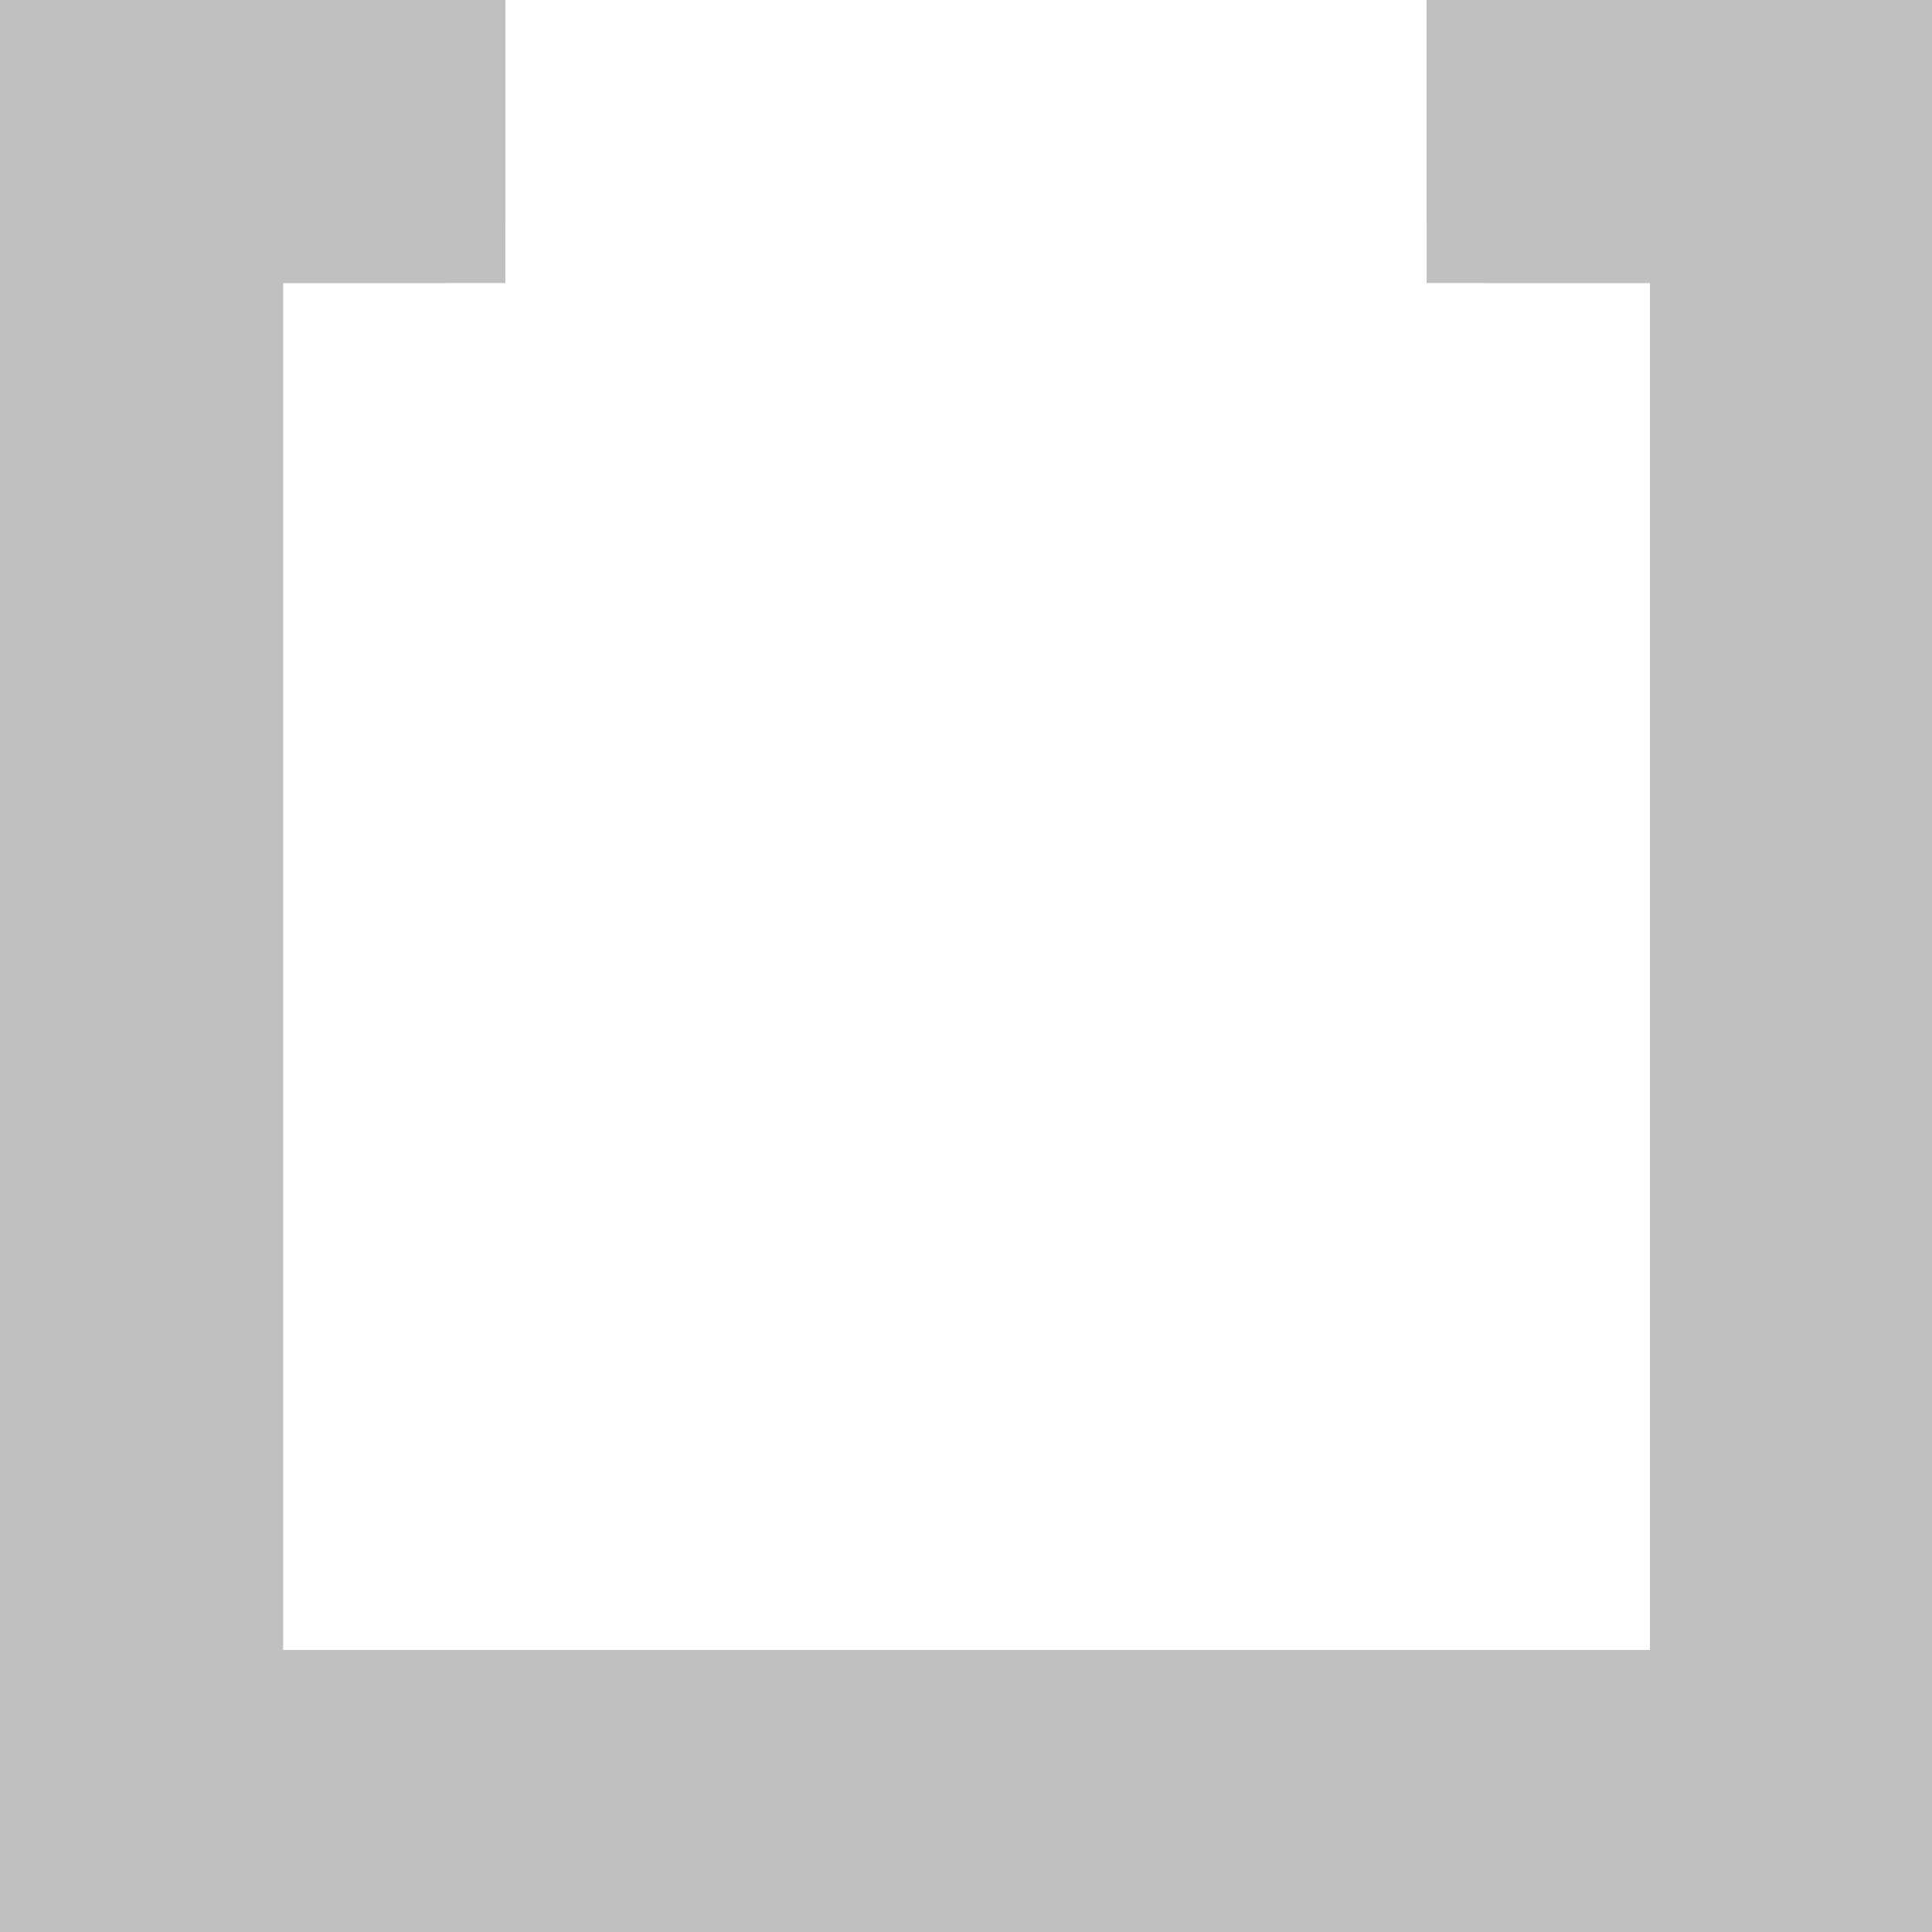
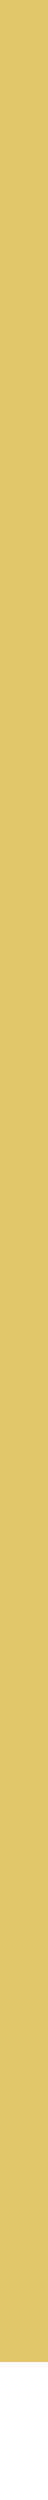
- <svg xmlns="http://www.w3.org/2000/svg" baseProfile="tiny" height="1.625mm" width="1.625mm" viewBox="0 0 1.625 1.625" version="1.1" stroke="black" stroke-width=".1" fill="none">
-   <path fill="#c0c0c0" stroke="#c0c0c0" d="M1.25 0 L1.625 0 L1.625 1.625 L0 1.625 L0 0 L0.375 0 L0.375 0.188 L0.188 0.188 L0.188 0.906 L0.188 1.349 L0.188 1.438 L1.438 1.438 L1.438 1.209 L1.438 0.906 L1.438 0.188 L1.25 0.188 z" />
-   <path fill="#c0c0c0" stroke="#c0c0c0" d="M1.438 1.438 L1.438 1.438 L0.188 1.438 L0.188 1.438 z" />
-   <path fill="#c0c0c0" stroke="#c0c0c0" d="M0.188 0.188 L0.188 0.188 L0.188 0.906 L0.188 1.349 L0.188 1.438 L0.188 1.438 L0.188 1.349 L0.188 0.906 z" />
-   <path fill="#c0c0c0" stroke="#c0c0c0" d="M1.438 0.188 L1.438 0.188 L1.438 0.906 L1.438 1.209 L1.438 1.438 L1.438 1.438 L1.438 1.209 L1.438 0.906 z" />
-   <path fill="#c0c0c0" stroke="#c0c0c0" d="M4.440892098500626e-16 0 L4.440892098500626e-16 0 L4.440892098500626e-16 1.625 L4.440892098500626e-16 1.625 z" />
-   <path fill="#c0c0c0" stroke="#c0c0c0" d="M0.375 0 L0.375 0 L0.375 0.188 L0.375 0.188 z" />
-   <path fill="#c0c0c0" stroke="#c0c0c0" d="M0.375 0.188 L0.375 0.188 L0.188 0.188 L0.188 0.188 z" />
-   <path fill="#c0c0c0" stroke="#c0c0c0" d="M1.25 0 L1.25 0 L1.25 0.188 L1.25 0.188 z" />
-   <path fill="#c0c0c0" stroke="#c0c0c0" d="M1.25 0.188 L1.25 0.188 L1.438 0.188 L1.438 0.188 z" />
-   <path fill="#c0c0c0" stroke="#c0c0c0" d="M0.375 4.440892098500626e-16 L0.375 4.440892098500626e-16 L0 4.440892098500626e-16 L0 4.440892098500626e-16 z" />
-   <path fill="#c0c0c0" stroke="#c0c0c0" d="M1.625 1.625 L1.625 1.625 L0 1.625 L0 1.625 z" />
-   <path fill="#c0c0c0" stroke="#c0c0c0" d="M1.625 0 L1.625 0 L1.625 1.625 L1.625 1.625 z" />
-   <path fill="#c0c0c0" stroke="#c0c0c0" d="M1.625 4.440892098500626e-16 L1.625 4.440892098500626e-16 L1.25 4.440892098500626e-16 L1.25 4.440892098500626e-16 z" />
-   <path fill="#c0c0c0" stroke="#c0c0c0" d="M1.625 0 L1.25 0 L1.25 0.188 L1.438 0.188 L1.438 0.906 L1.438 1.209 L1.438 1.438 L0.188 1.438 L0.188 1.349 L0.188 0.906 L0.188 0.188 L0.375 0.188 L0.375 0 L0 0 L0 1.625 L1.625 1.625 z" />
+ <svg xmlns="http://www.w3.org/2000/svg" baseProfile="tiny" height="85.942mm" width="1.625mm" viewBox="-0.813 -40.575 1.625 85.942" version="1.1" stroke="black" stroke-width=".1" fill="none">
+   <path fill="#e2c66c" stroke="#e2c66c" d="M0.812 -44.217 L0.812 40.575 L-0.812 40.575 L-0.812 -44.217 z" />
+   <path fill="#e2c66c" stroke="#e2c66c" d="M0.625 -44.482 L0.625 40.31 L0.812 40.31 L0.812 -44.482 z" />
+   <path fill="#e2c66c" stroke="#e2c66c" d="M-0.625 -45.234 L-0.625 39.558 L-0.625 40.442 L-0.625 -44.35 z" />
+   <path fill="#e2c66c" stroke="#e2c66c" d="M0.625 -45.234 L0.625 39.558 L-0.625 39.558 L-0.625 -45.234 z" />
+   <path fill="#e2c66c" stroke="#e2c66c" d="M0.812 -45.367 L0.812 39.425 L0.812 39.69 L0.812 -45.101 z" />
+   <path fill="#e2c66c" stroke="#e2c66c" d="M0.812 -44.482 L0.812 40.31 L0.812 40.575 L0.812 -44.217 z" />
+   <path fill="#e2c66c" stroke="#e2c66c" d="M-0.812 -45.367 L-0.812 39.425 L0.812 39.425 L0.812 -45.367 z" />
+   <path fill="#e2c66c" stroke="#e2c66c" d="M-0.812 -44.217 L-0.812 40.575 L-0.812 39.425 L-0.812 -45.367 z" />
+   <path fill="#e2c66c" stroke="#e2c66c" d="M-0.625 -44.35 L-0.625 40.442 L0.625 40.442 L0.625 -44.35 z" />
+   <path fill="#e2c66c" stroke="#e2c66c" d="M0.812 -45.101 L0.812 39.69 L0.625 39.69 L0.625 -45.101 z" />
+   <path fill="#e2c66c" stroke="#e2c66c" d="M0.625 -45.101 L0.625 39.69 L0.625 39.558 L0.625 -45.234 z" />
+   <path fill="#e2c66c" stroke="#e2c66c" d="M0.625 -44.35 L0.625 40.442 L0.625 40.31 L0.625 -44.482 z" />
+   <path fill="#e2c66c" stroke="#e2c66c" d="M0.812 -44.482 L0.812 -44.217 L-0.812 -44.217 L-0.812 -45.367 L0.812 -45.367 L0.812 -45.101 L0.625 -45.101 L0.625 -45.234 L-0.625 -45.234 L-0.625 -44.35 L0.625 -44.35 L0.625 -44.482 z" />
+   <path fill="#e2c66c" stroke="#e2c66c" d="M0.812 40.575 L0.812 40.31 L0.625 40.31 L0.625 40.442 L-0.625 40.442 L-0.625 39.558 L0.625 39.558 L0.625 39.69 L0.812 39.69 L0.812 39.425 L-0.812 39.425 L-0.812 40.575 z" />
</svg>
